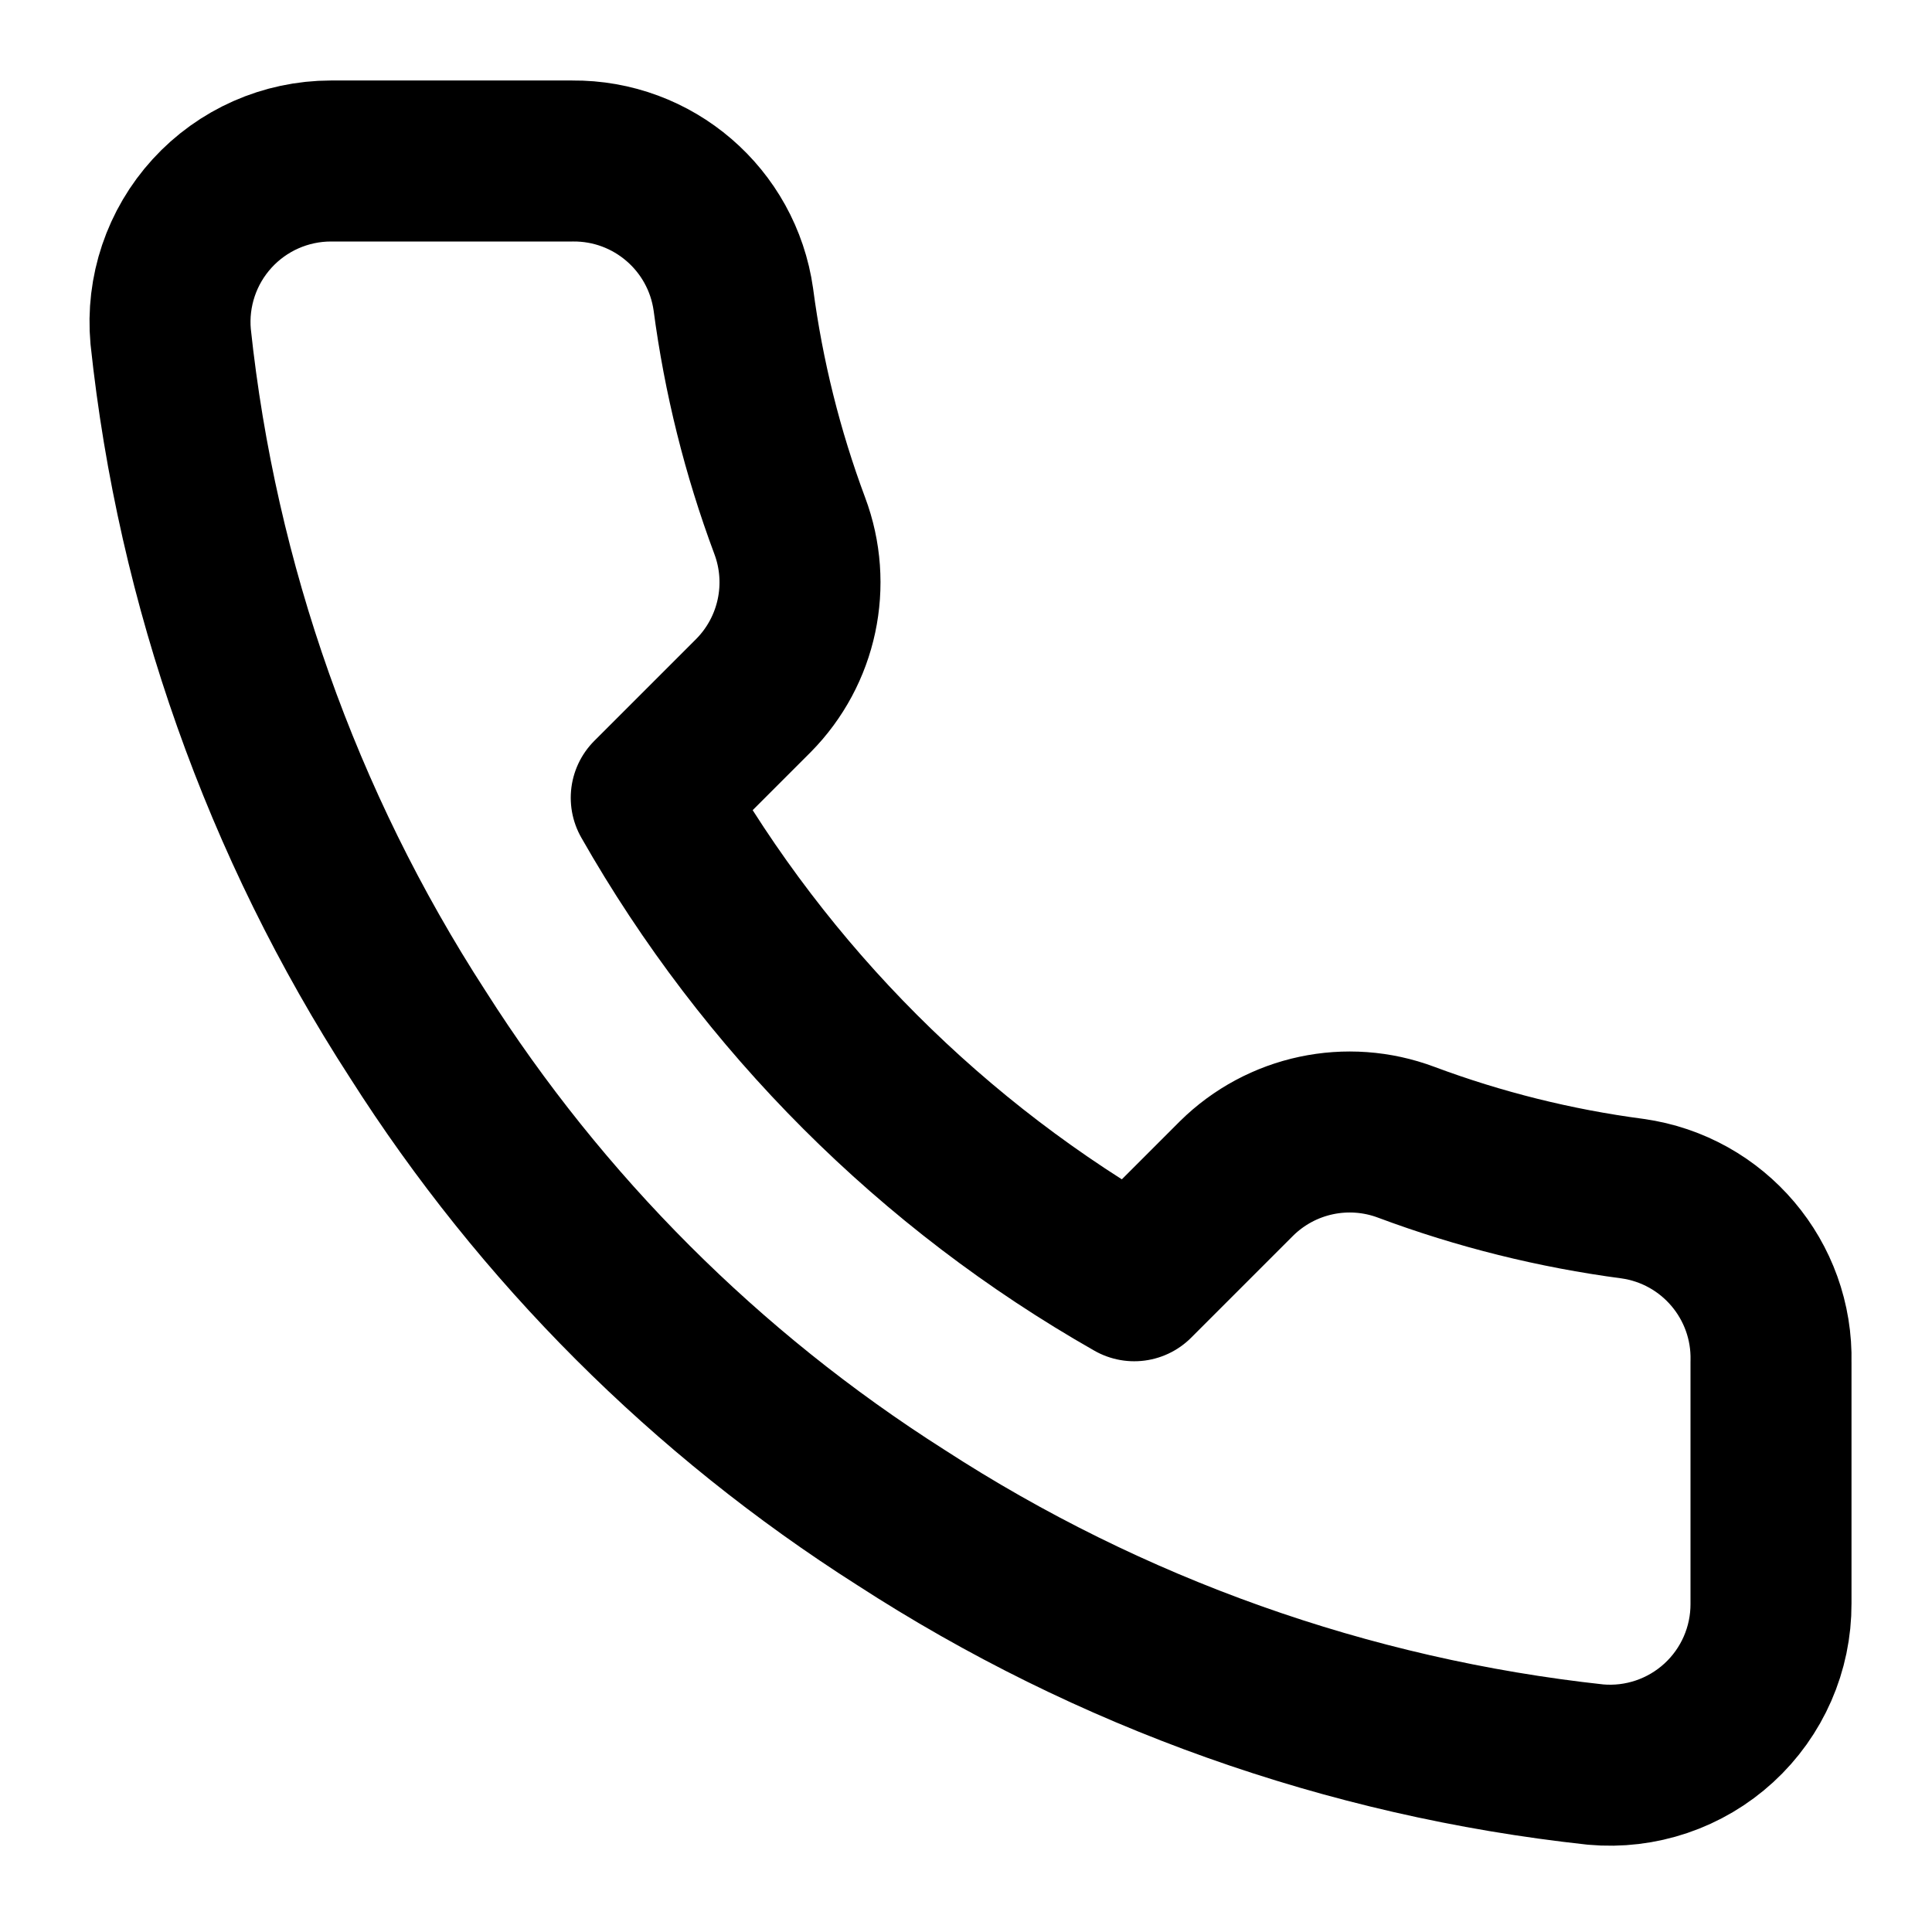
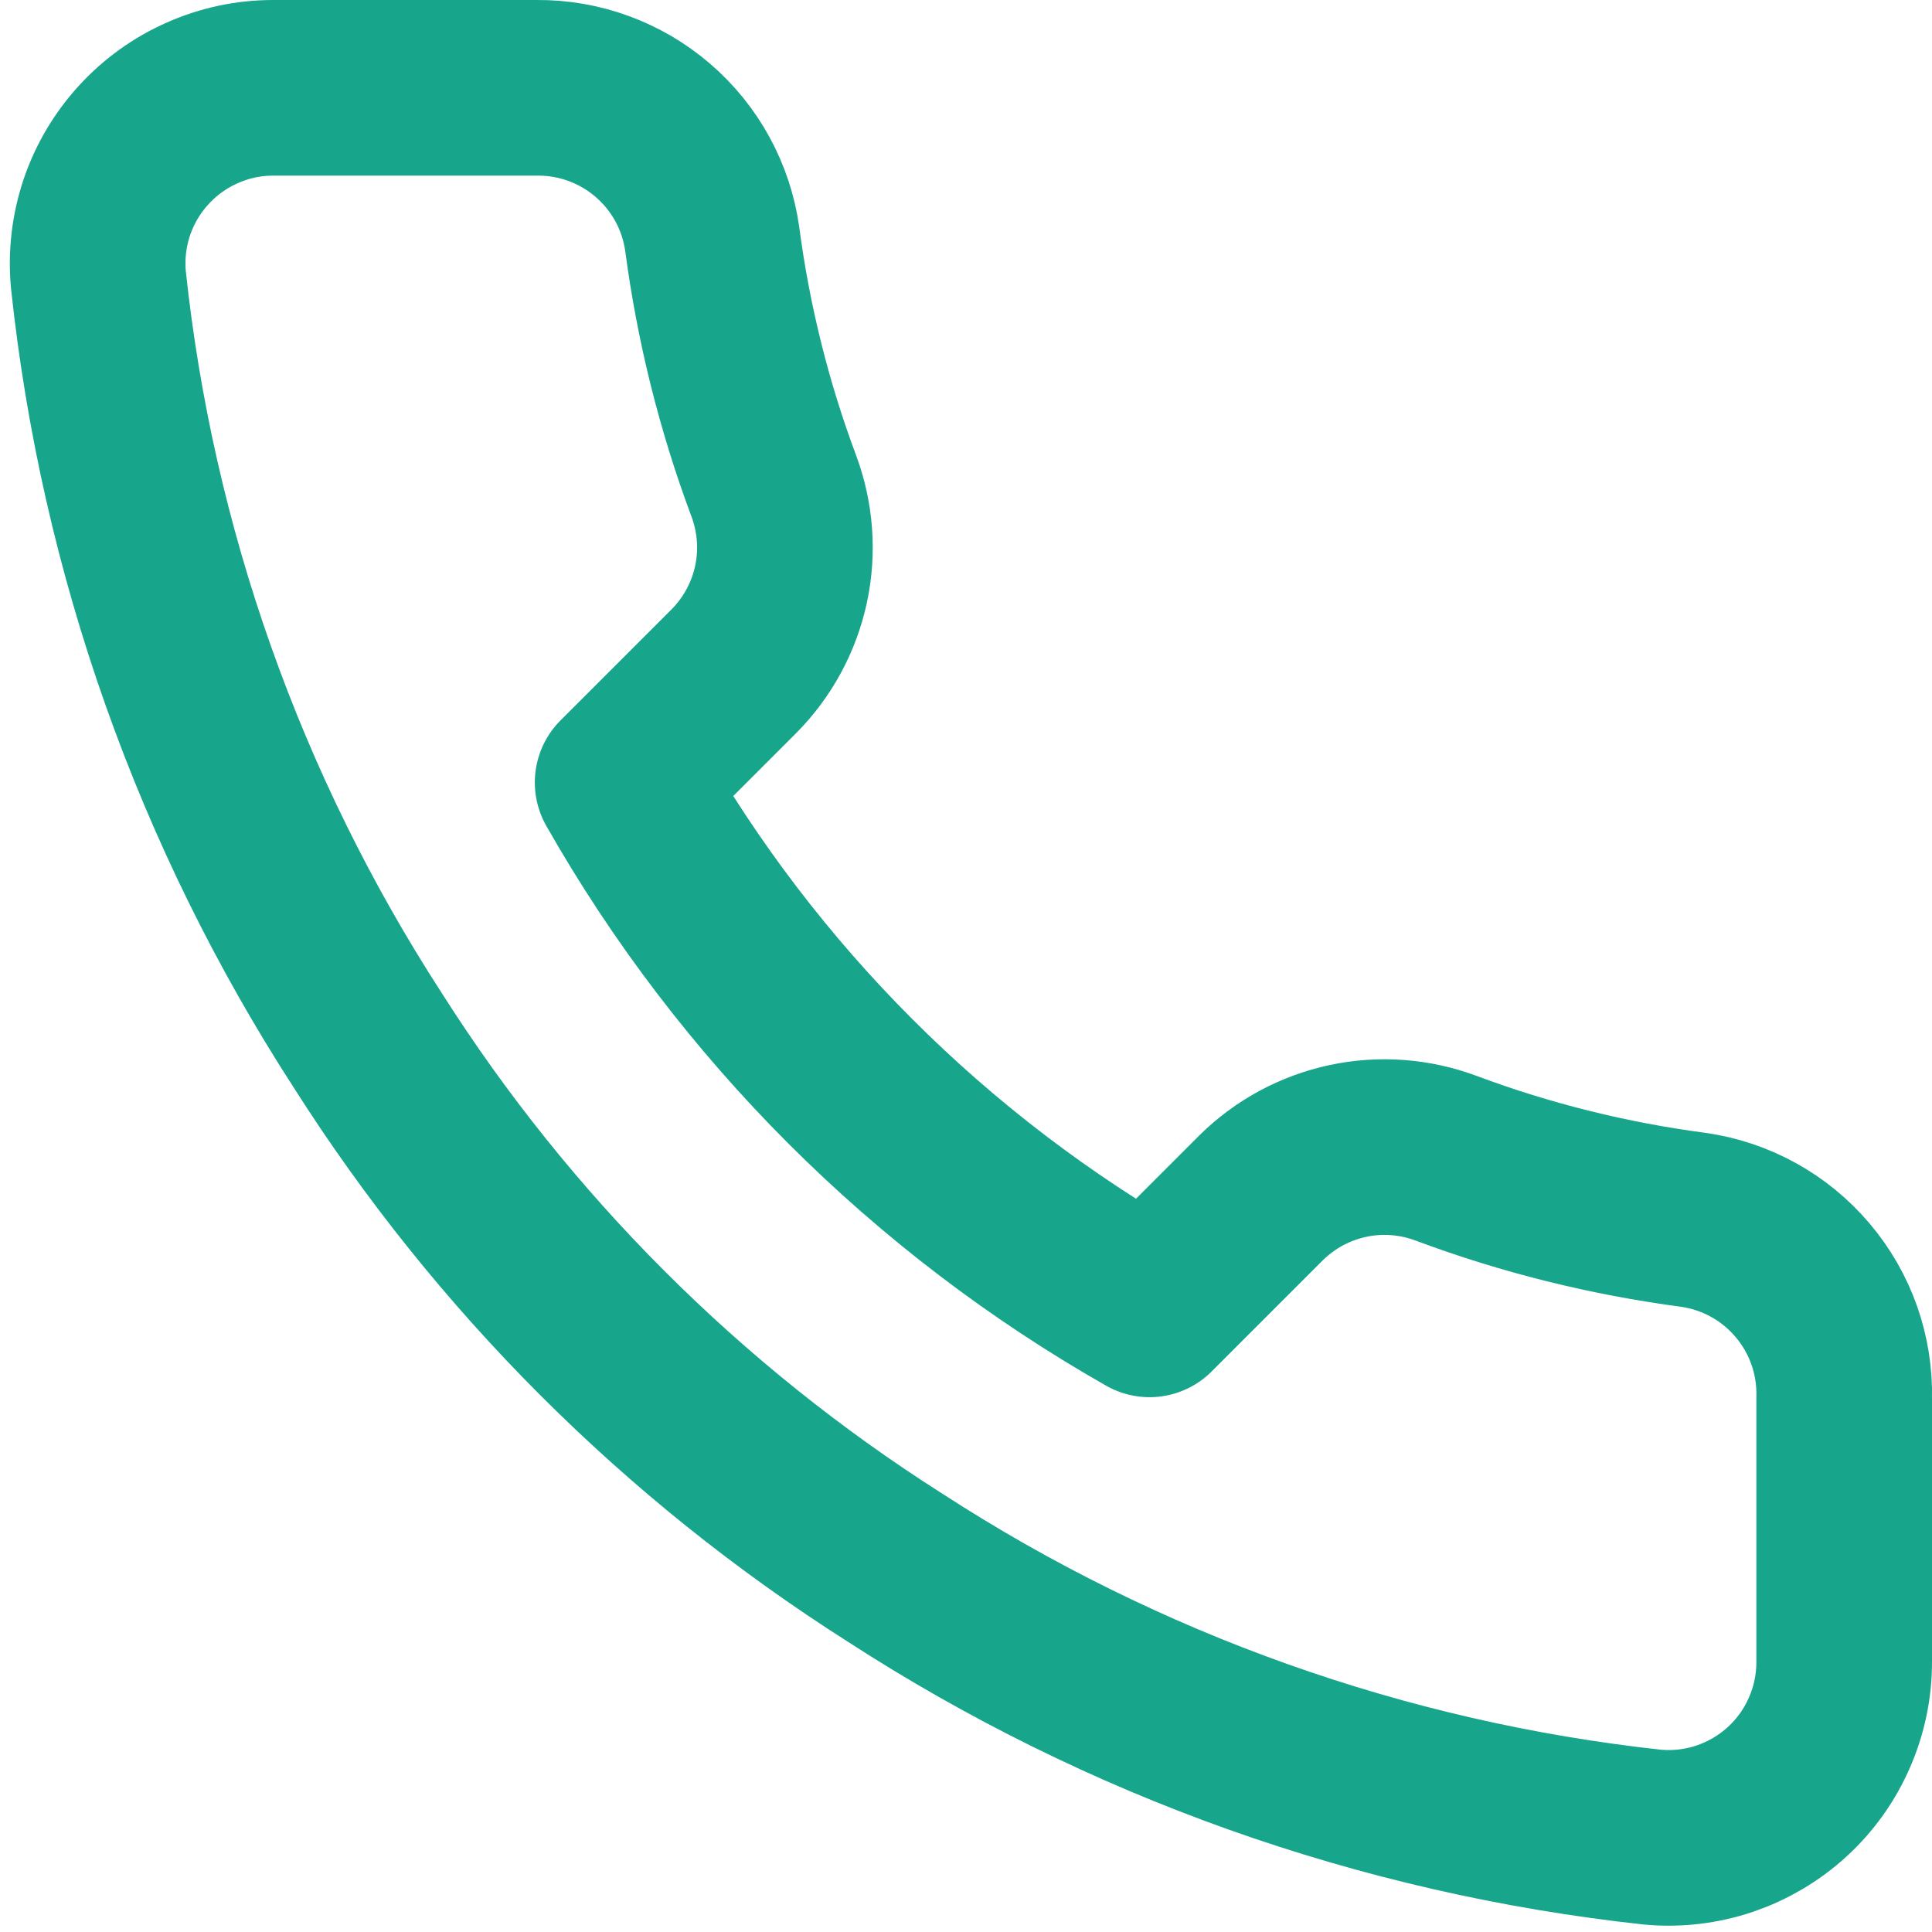
- <svg xmlns="http://www.w3.org/2000/svg" class="feather feather-phone" fill="none" height="24" stroke="currentColor" stroke-linecap="round" stroke-linejoin="round" stroke-width="2" viewBox="0 0 24 24" width="24">
-   <path d="M22 16.92v3a2 2 0 0 1-2.18 2 19.79 19.79 0 0 1-8.63-3.07 19.5 19.5 0 0 1-6-6 19.79 19.79 0 0 1-3.07-8.67A2 2 0 0 1 4.11 2h3a2 2 0 0 1 2 1.72 12.84 12.84 0 0 0 .7 2.81 2 2 0 0 1-.45 2.11L8.09 9.91a16 16 0 0 0 6 6l1.27-1.27a2 2 0 0 1 2.11-.45 12.84 12.84 0 0 0 2.81.7A2 2 0 0 1 22 16.92z" />
+ <svg xmlns="http://www.w3.org/2000/svg" width="22" height="22" viewBox="0 0 22 22" fill="none">
+   <path d="M21 15.92V18.92C21.001 19.198 20.944 19.474 20.832 19.729C20.721 19.985 20.557 20.214 20.352 20.402C20.147 20.59 19.904 20.733 19.641 20.823C19.377 20.912 19.097 20.945 18.82 20.92C15.743 20.586 12.787 19.534 10.19 17.85C7.774 16.315 5.725 14.266 4.19 11.85C2.5 9.241 1.448 6.271 1.12 3.18C1.095 2.903 1.128 2.625 1.216 2.362C1.305 2.098 1.448 1.857 1.635 1.652C1.822 1.447 2.05 1.283 2.304 1.171C2.558 1.058 2.832 1 3.11 1H6.11C6.595 0.995 7.066 1.167 7.434 1.484C7.802 1.8 8.042 2.239 8.11 2.72C8.237 3.68 8.471 4.623 8.81 5.53C8.944 5.888 8.974 6.277 8.894 6.651C8.814 7.025 8.629 7.368 8.36 7.64L7.09 8.91C8.513 11.414 10.586 13.486 13.09 14.91L14.36 13.64C14.632 13.371 14.975 13.186 15.349 13.106C15.723 13.026 16.112 13.056 16.47 13.19C17.377 13.529 18.32 13.763 19.28 13.89C19.766 13.959 20.209 14.203 20.526 14.578C20.844 14.952 21.012 15.43 21 15.92Z" stroke="#17A68C" stroke-width="2" stroke-linecap="round" stroke-linejoin="round" />
</svg>
